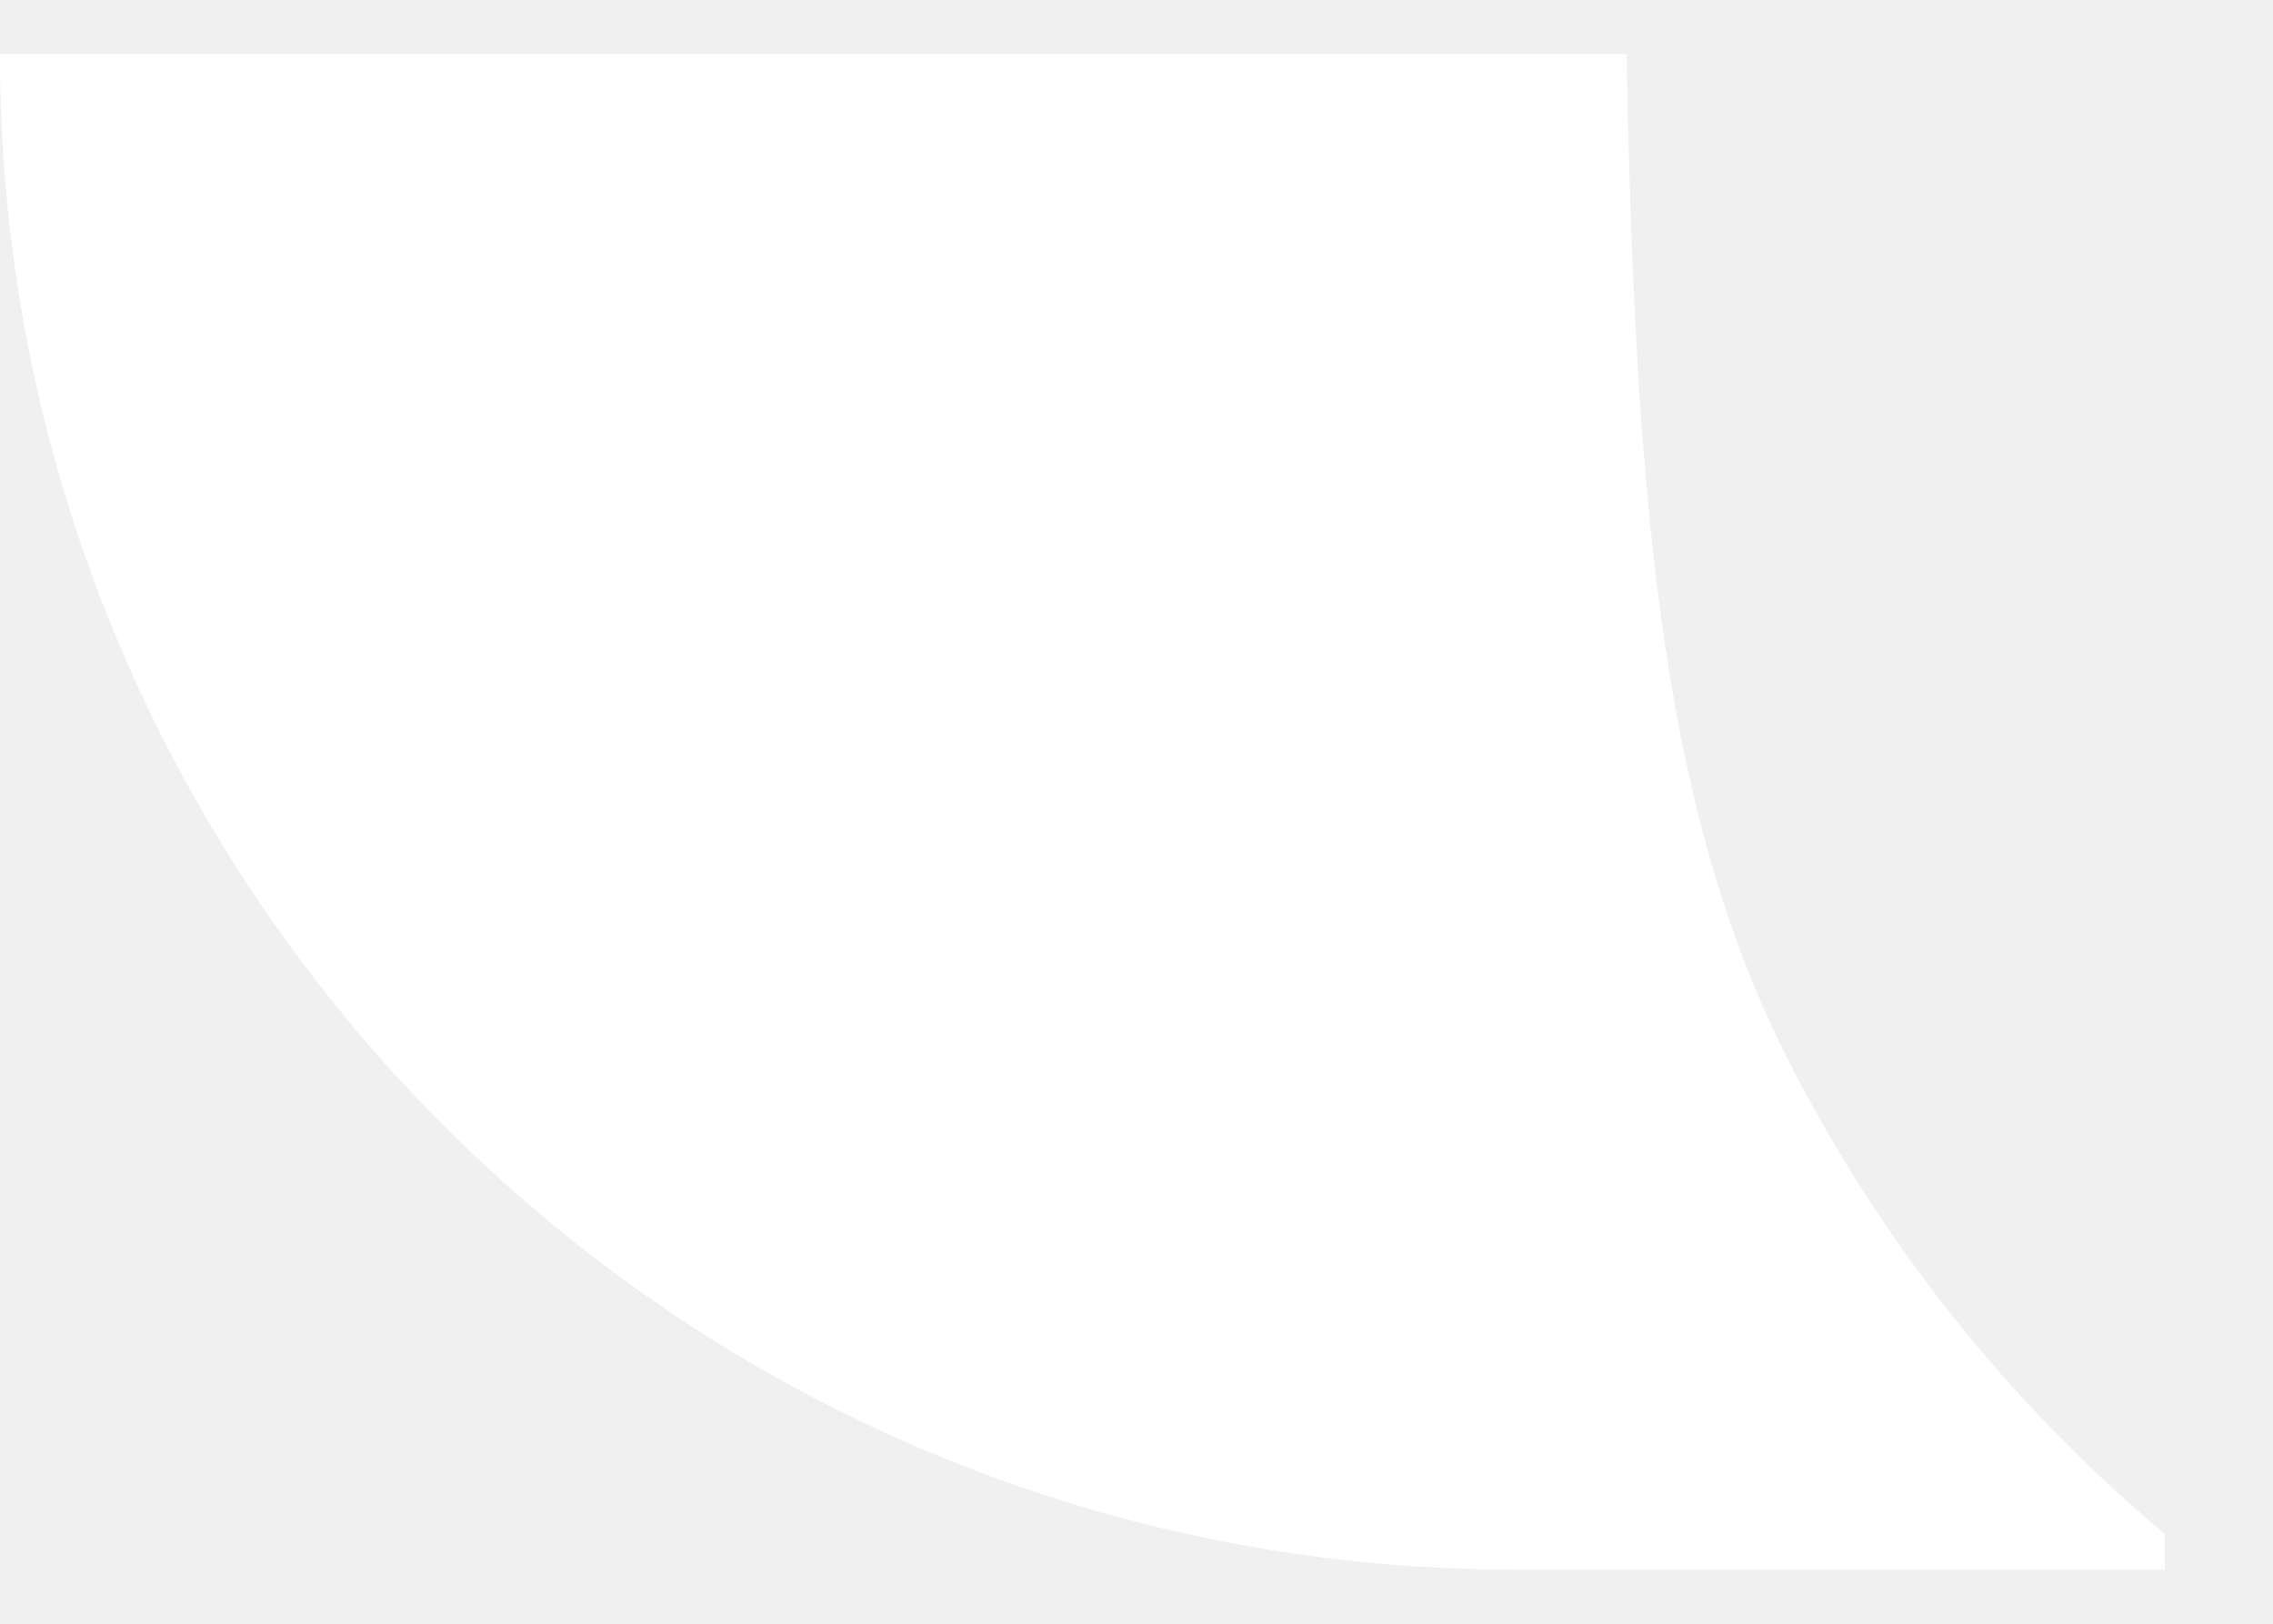
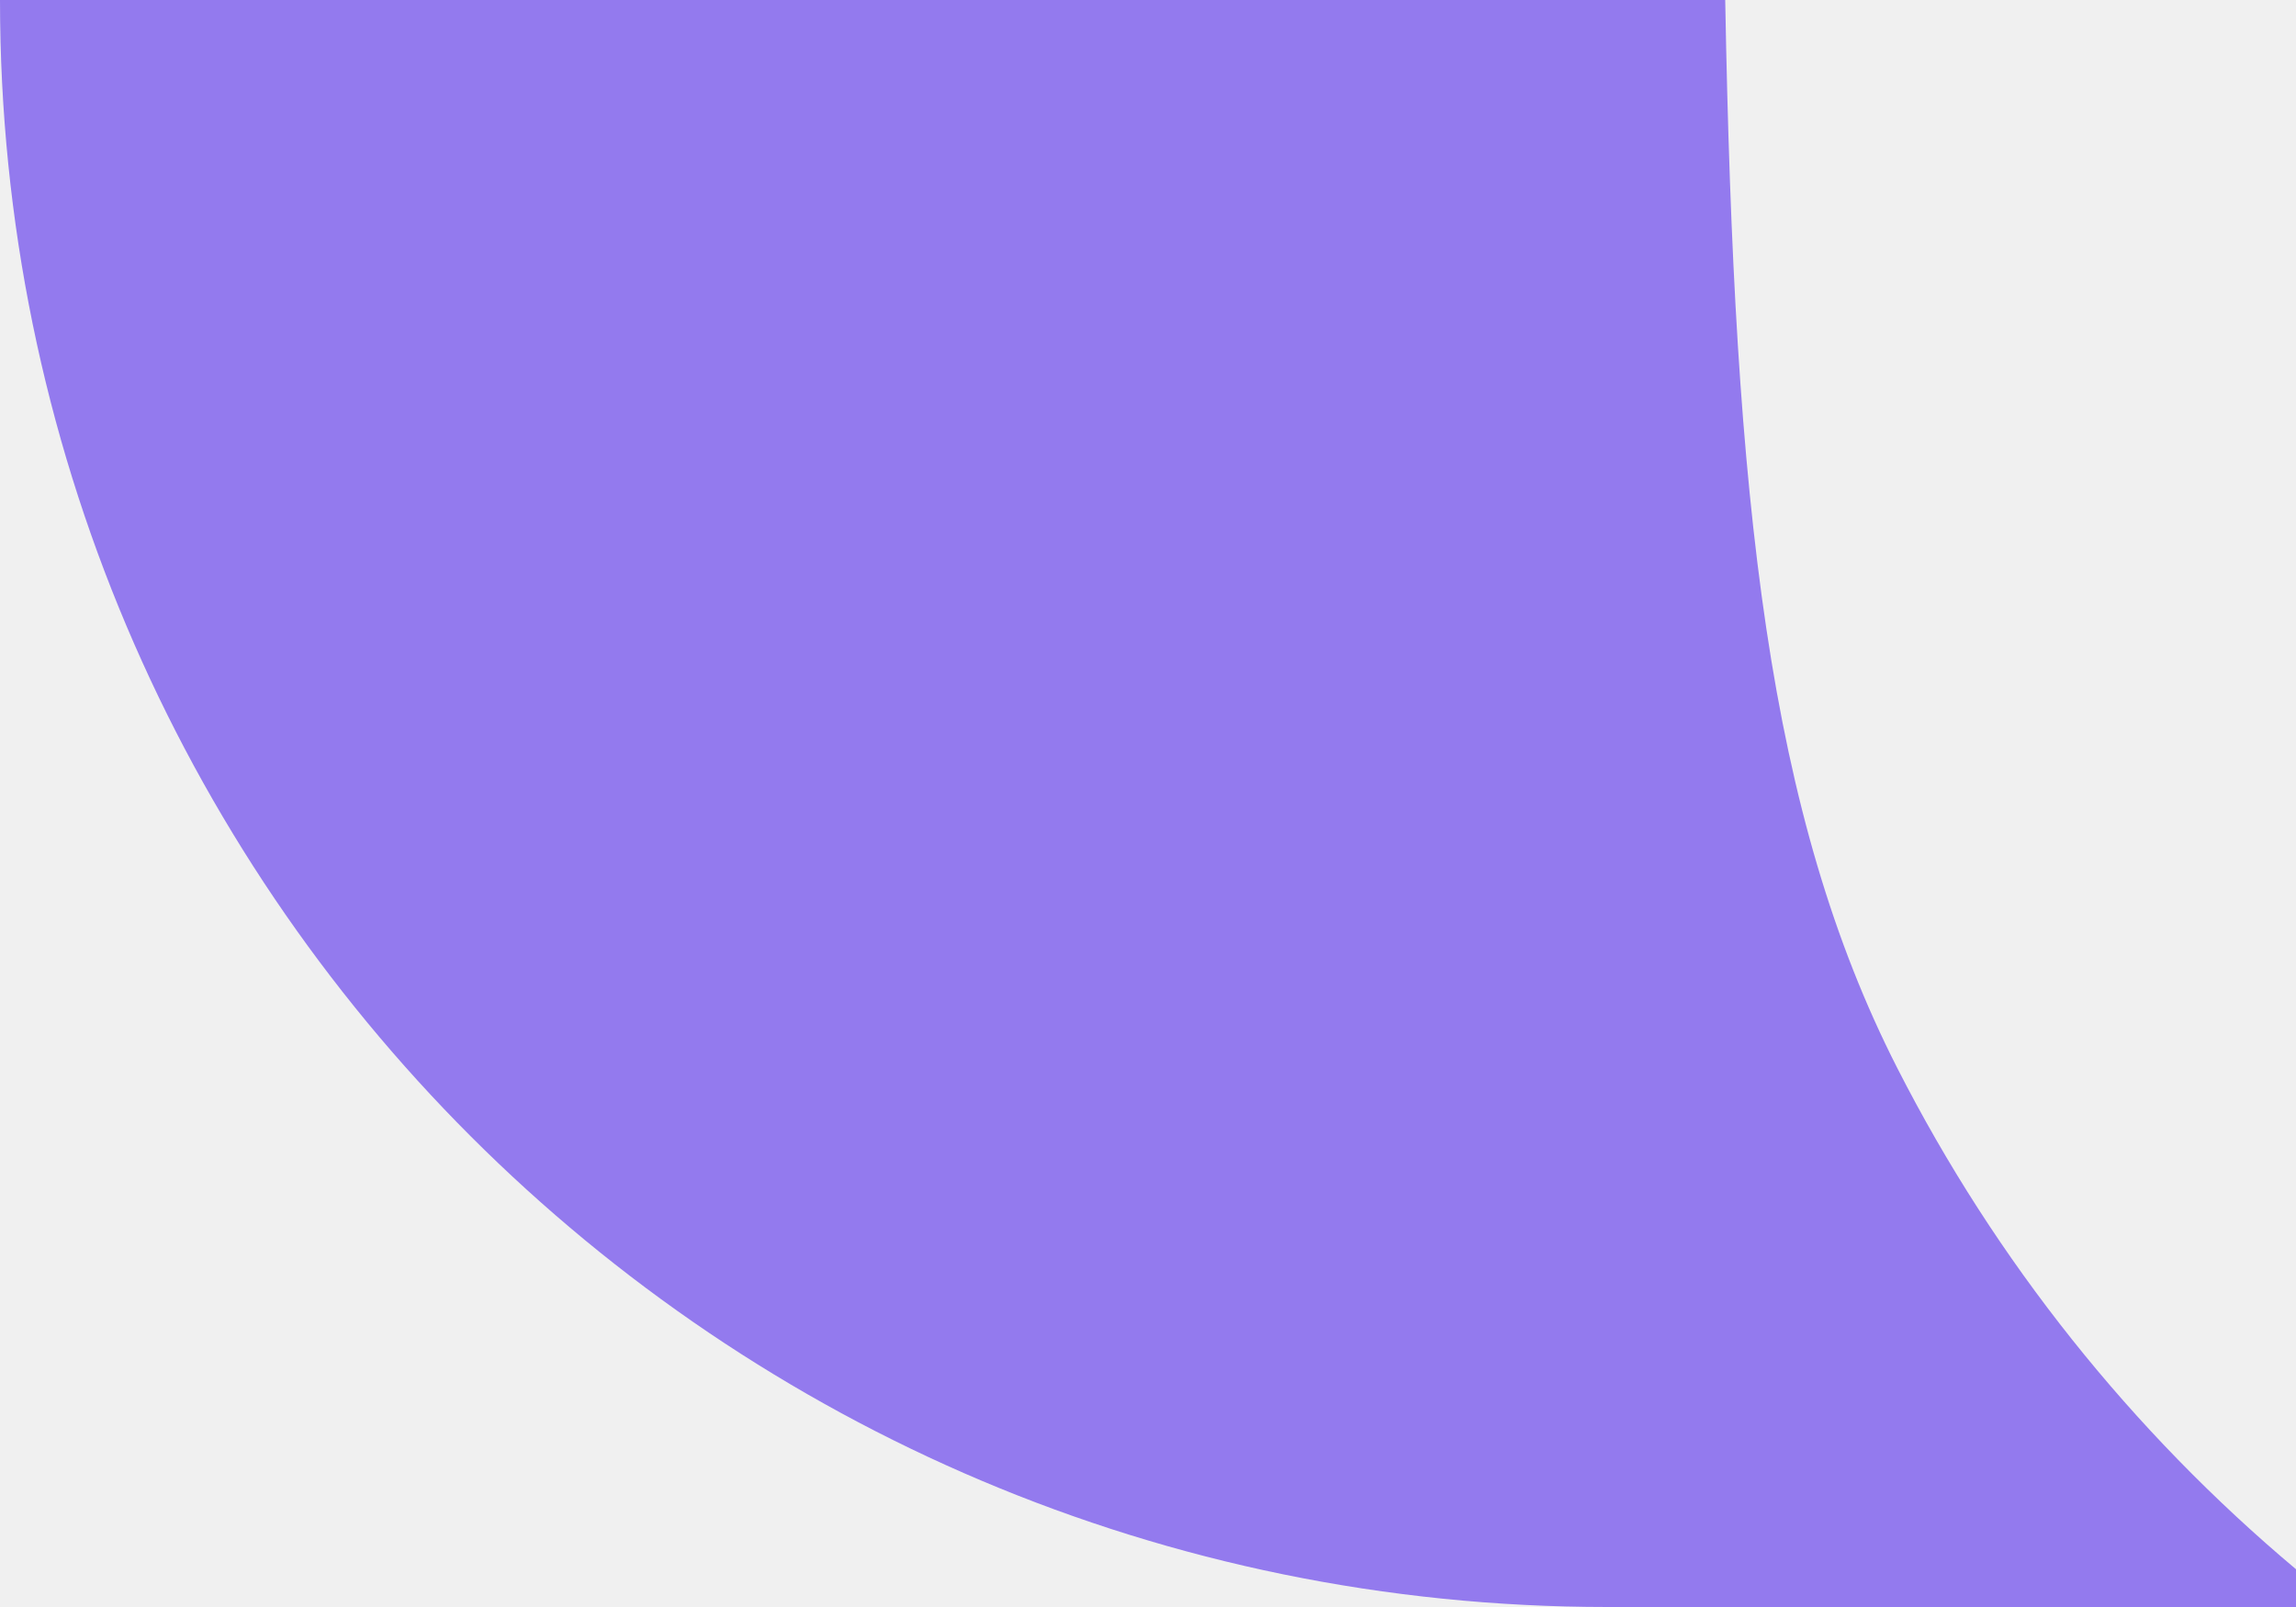
- <svg xmlns="http://www.w3.org/2000/svg" width="21" height="15" viewBox="0 0 21 15" fill="none">
-   <path fill-rule="evenodd" clip-rule="evenodd" d="M15.028 0.5H0C0 8.232 6.268 14.5 14 14.5H20V14.171C18.569 12.97 17.384 11.487 16.526 9.803C15.404 7.6 15.107 4.897 15.028 0.5Z" fill="white" />
+ <svg xmlns="http://www.w3.org/2000/svg" width="20" height="14" viewBox="0 0 20 14" fill="none">
+   <path fill-rule="evenodd" clip-rule="evenodd" d="M15.028 0H0C0 7.732 6.268 14 14 14H20V13.671C18.569 12.47 17.384 10.987 16.526 9.303C15.404 7.1 15.107 4.397 15.028 0Z" fill="#937AEE" />
</svg>
